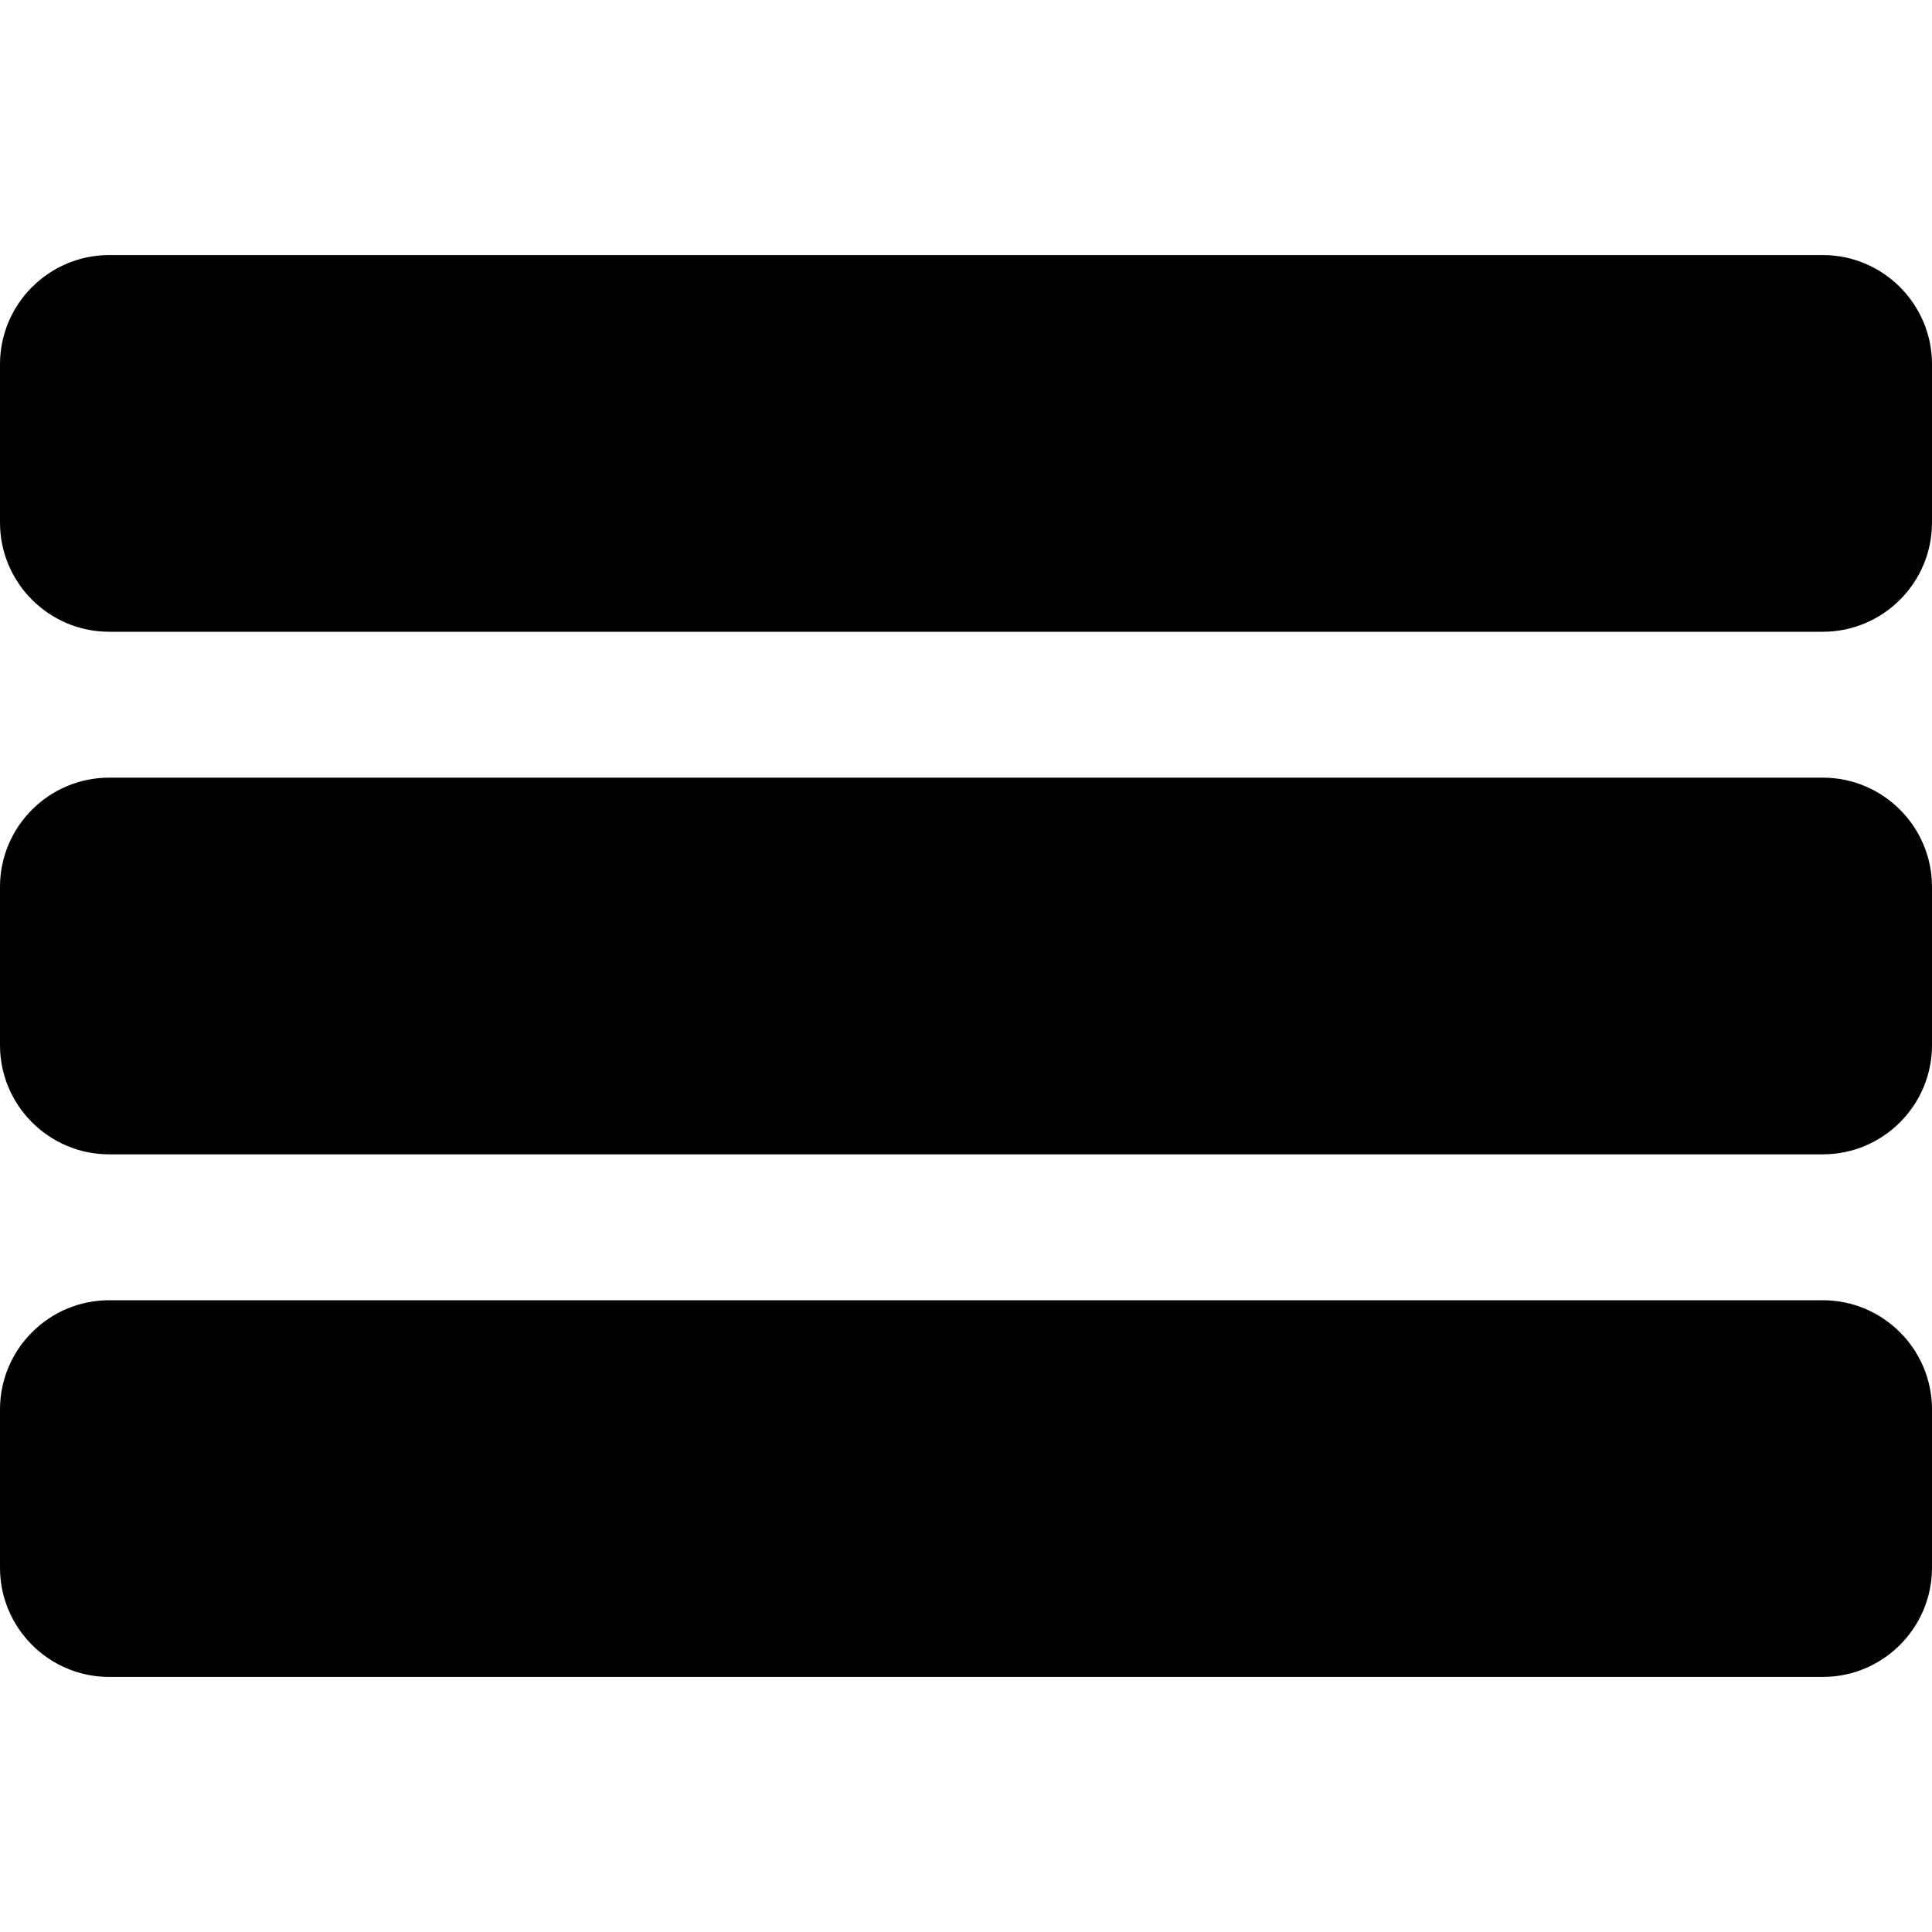
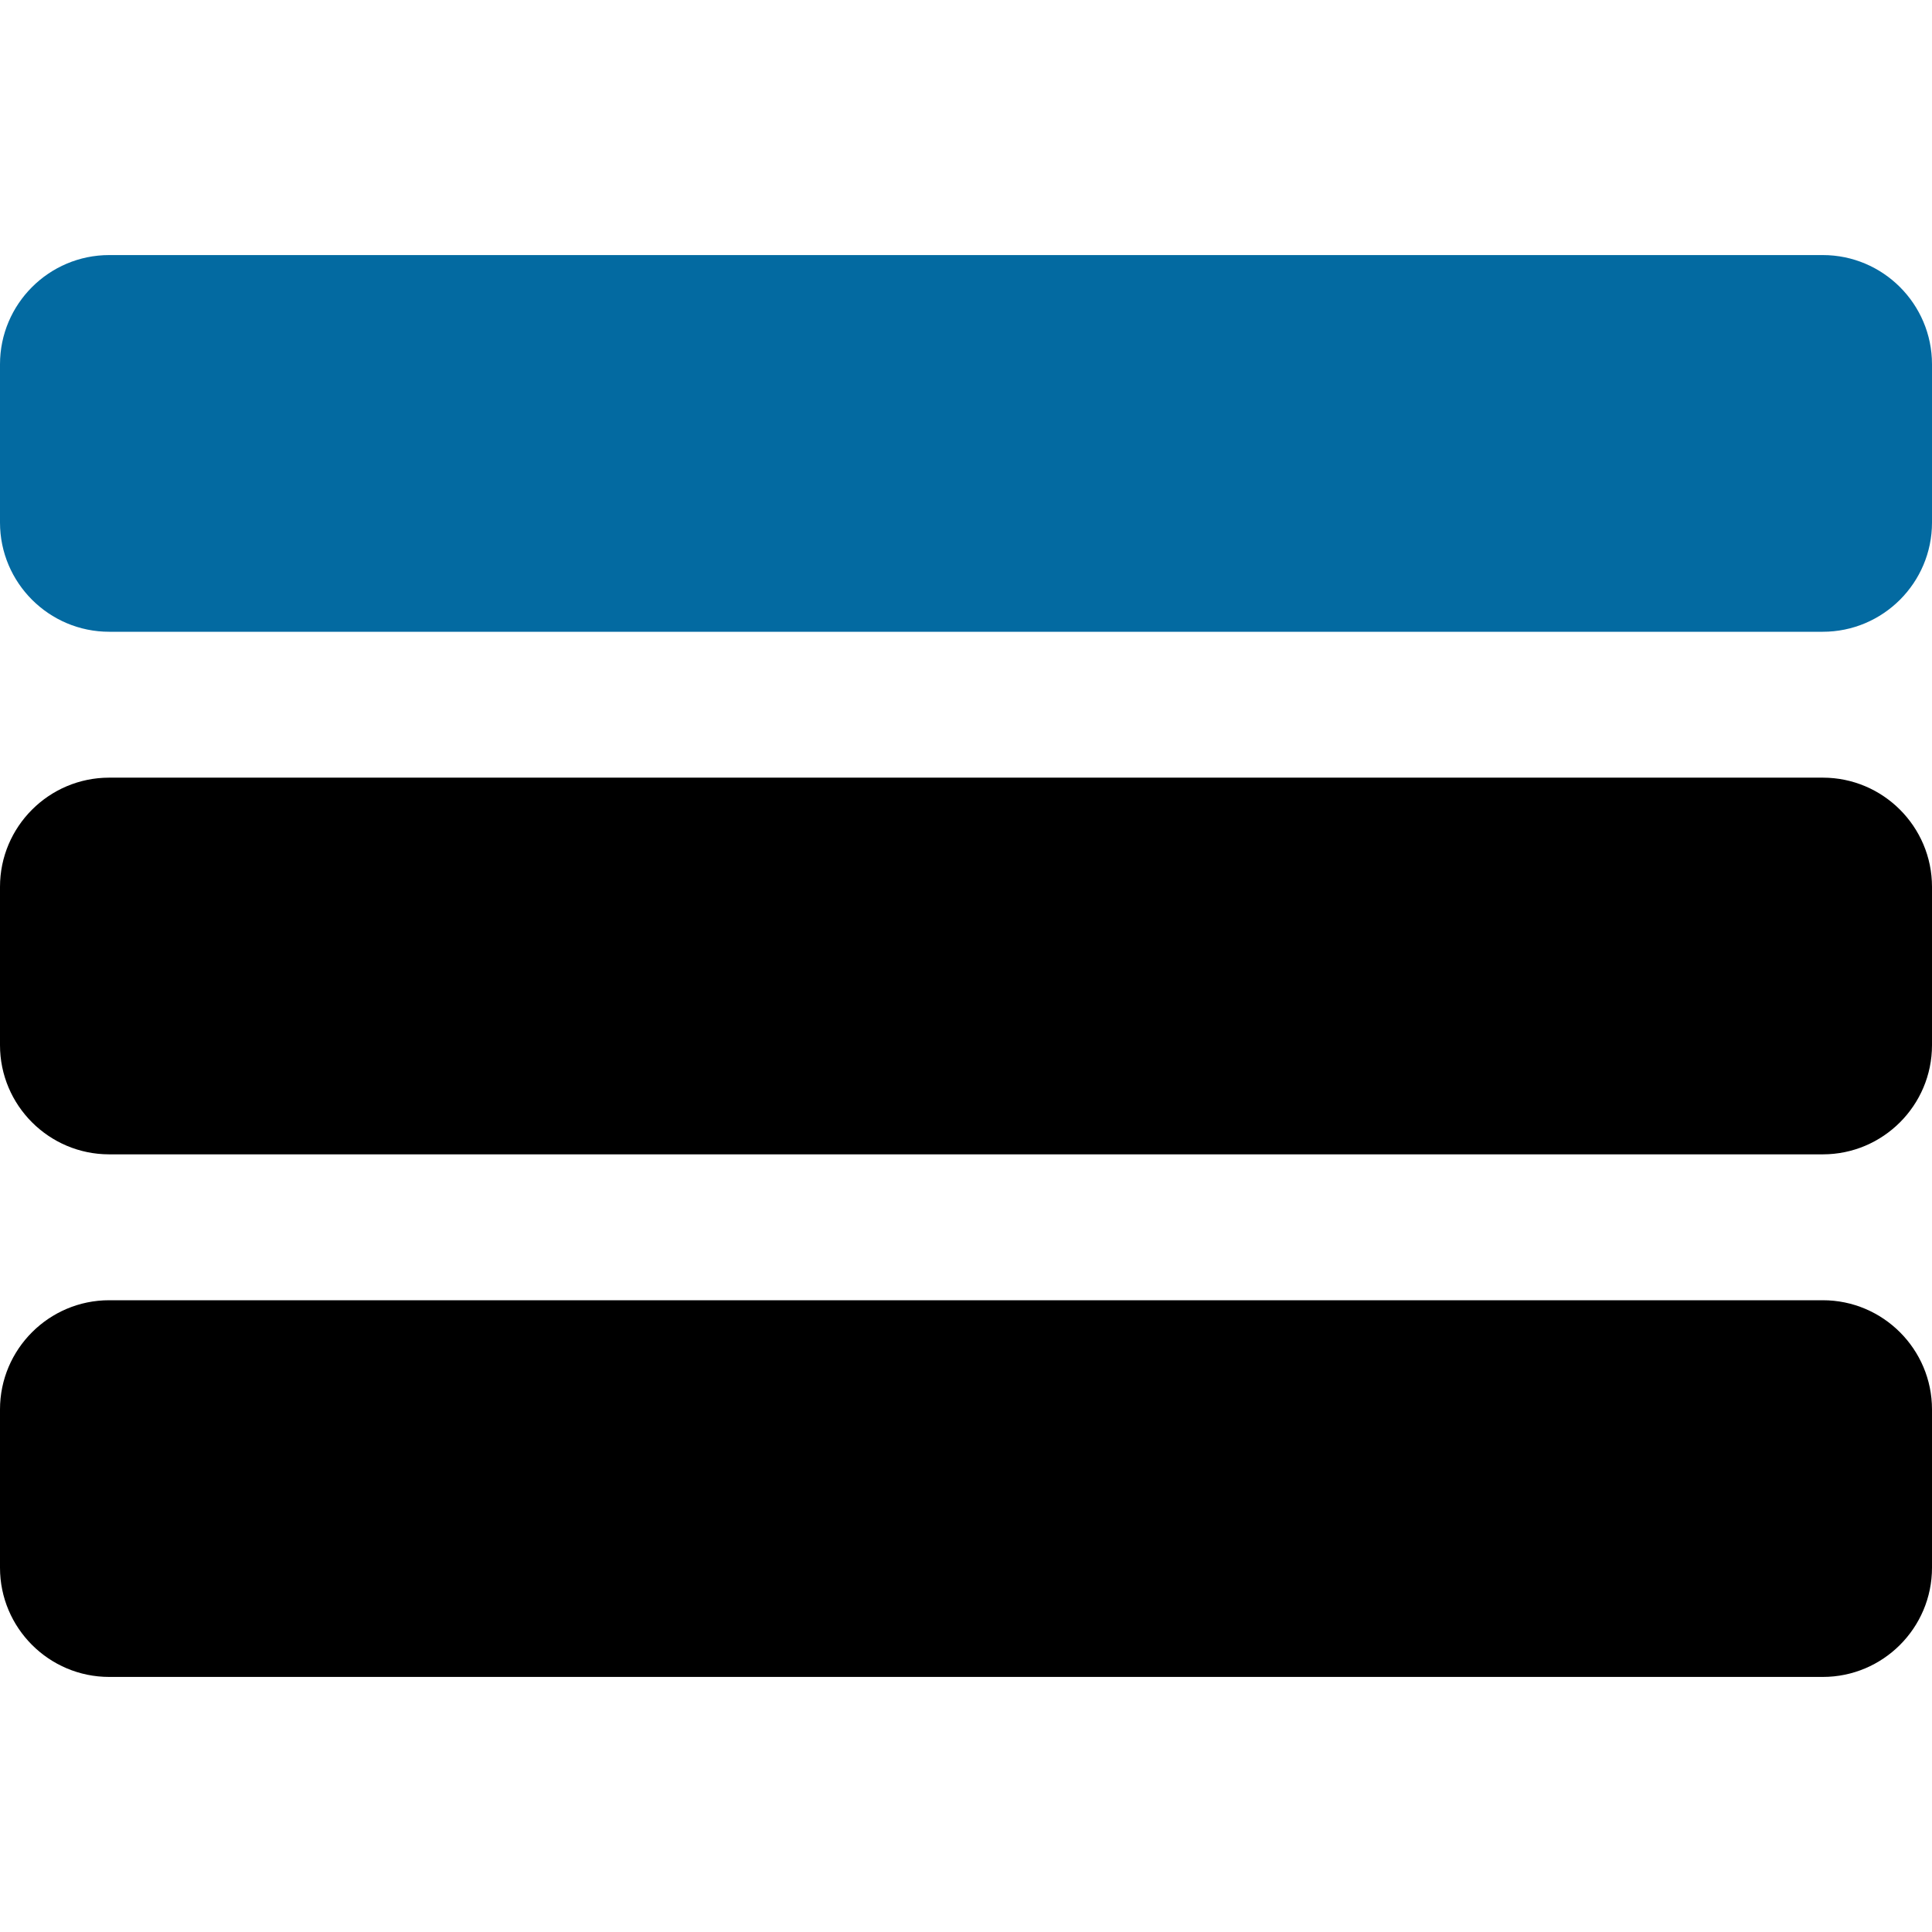
<svg xmlns="http://www.w3.org/2000/svg" fill="#000000" height="800px" width="800px" version="1.1" id="Layer_1" viewBox="0 0 297 297" xml:space="preserve">
  <g>
    <g>
      <g>
-         <path d="M280.214,39.211H16.786C7.531,39.211,0,46.742,0,55.997v24.335c0,9.256,7.531,16.787,16.786,16.787h263.428     c9.255,0,16.786-7.531,16.786-16.787V55.997C297,46.742,289.469,39.211,280.214,39.211z" />
+         <path fill="hsl(201, 96.3%, 32.2%)" d="M280.214,39.211H16.786C7.531,39.211,0,46.742,0,55.997v24.335c0,9.256,7.531,16.787,16.786,16.787h263.428     c9.255,0,16.786-7.531,16.786-16.787V55.997C297,46.742,289.469,39.211,280.214,39.211z" />
        <path d="M280.214,119.546H16.786C7.531,119.546,0,127.077,0,136.332v24.336c0,9.255,7.531,16.786,16.786,16.786h263.428     c9.255,0,16.786-7.531,16.786-16.786v-24.336C297,127.077,289.469,119.546,280.214,119.546z" />
        <path d="M280.214,199.881H16.786C7.531,199.881,0,207.411,0,216.668v24.335c0,9.255,7.531,16.786,16.786,16.786h263.428     c9.255,0,16.786-7.531,16.786-16.786v-24.335C297,207.411,289.469,199.881,280.214,199.881z" />
      </g>
    </g>
  </g>
</svg>
